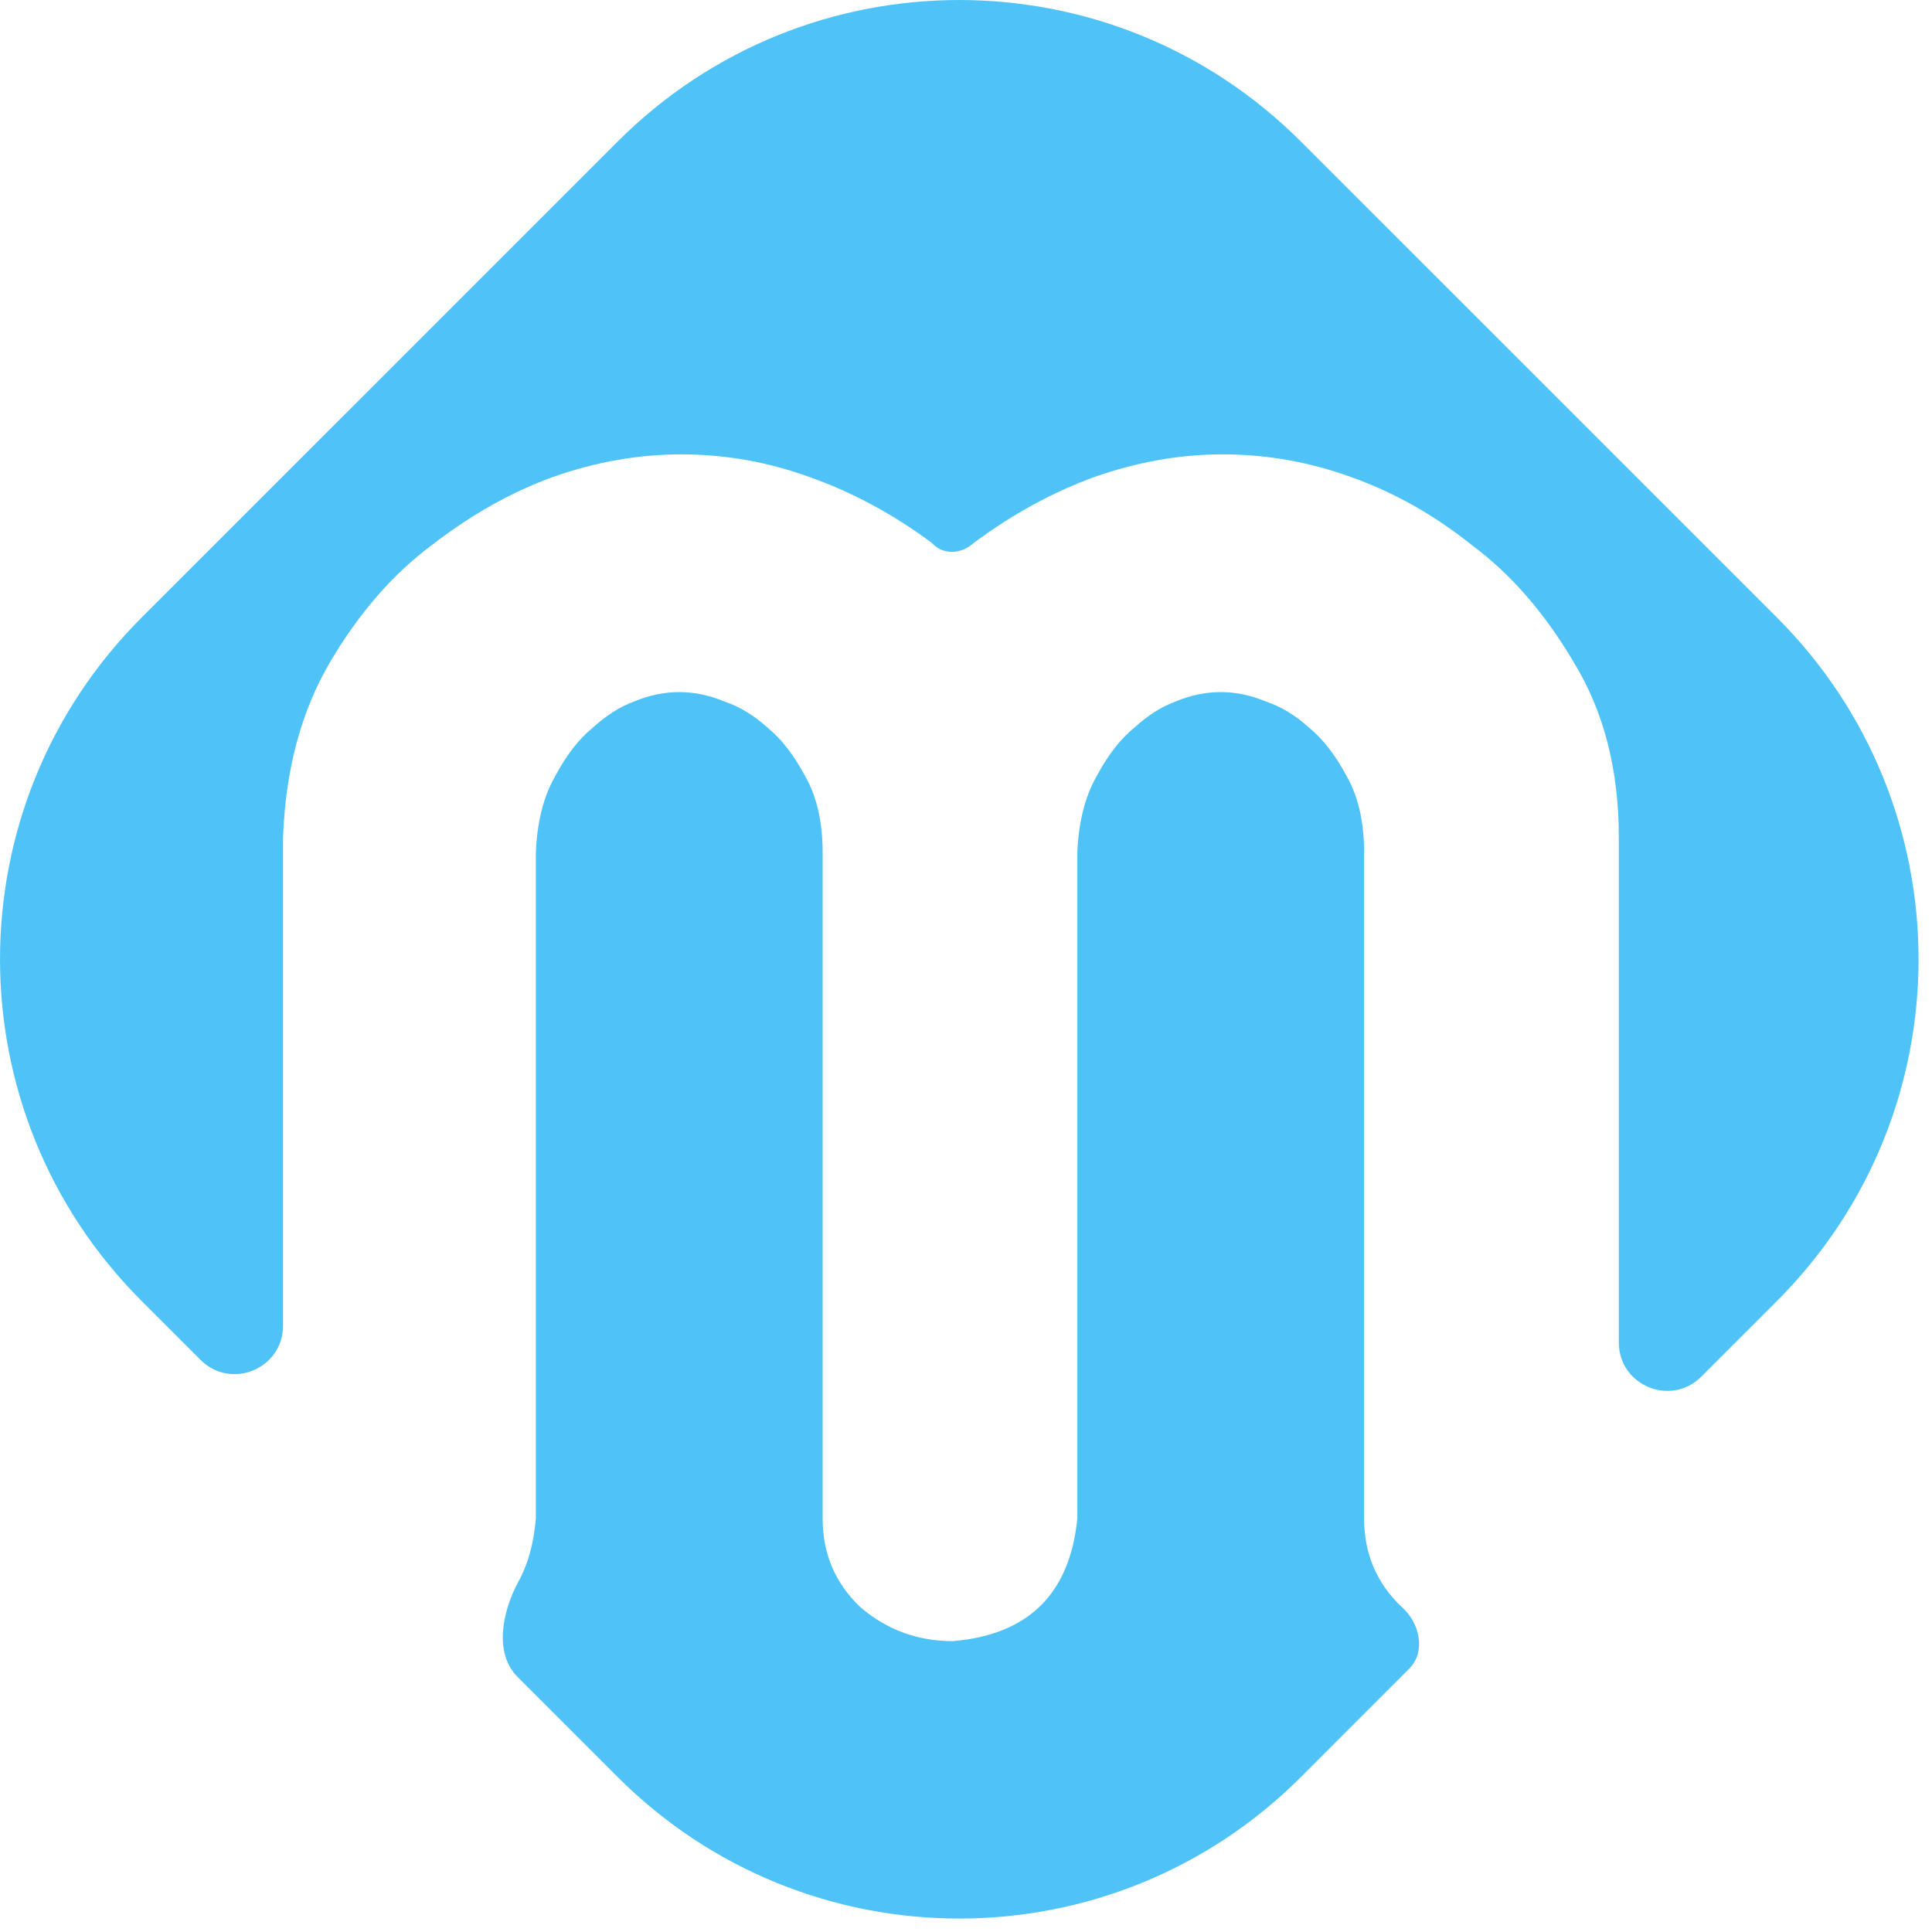
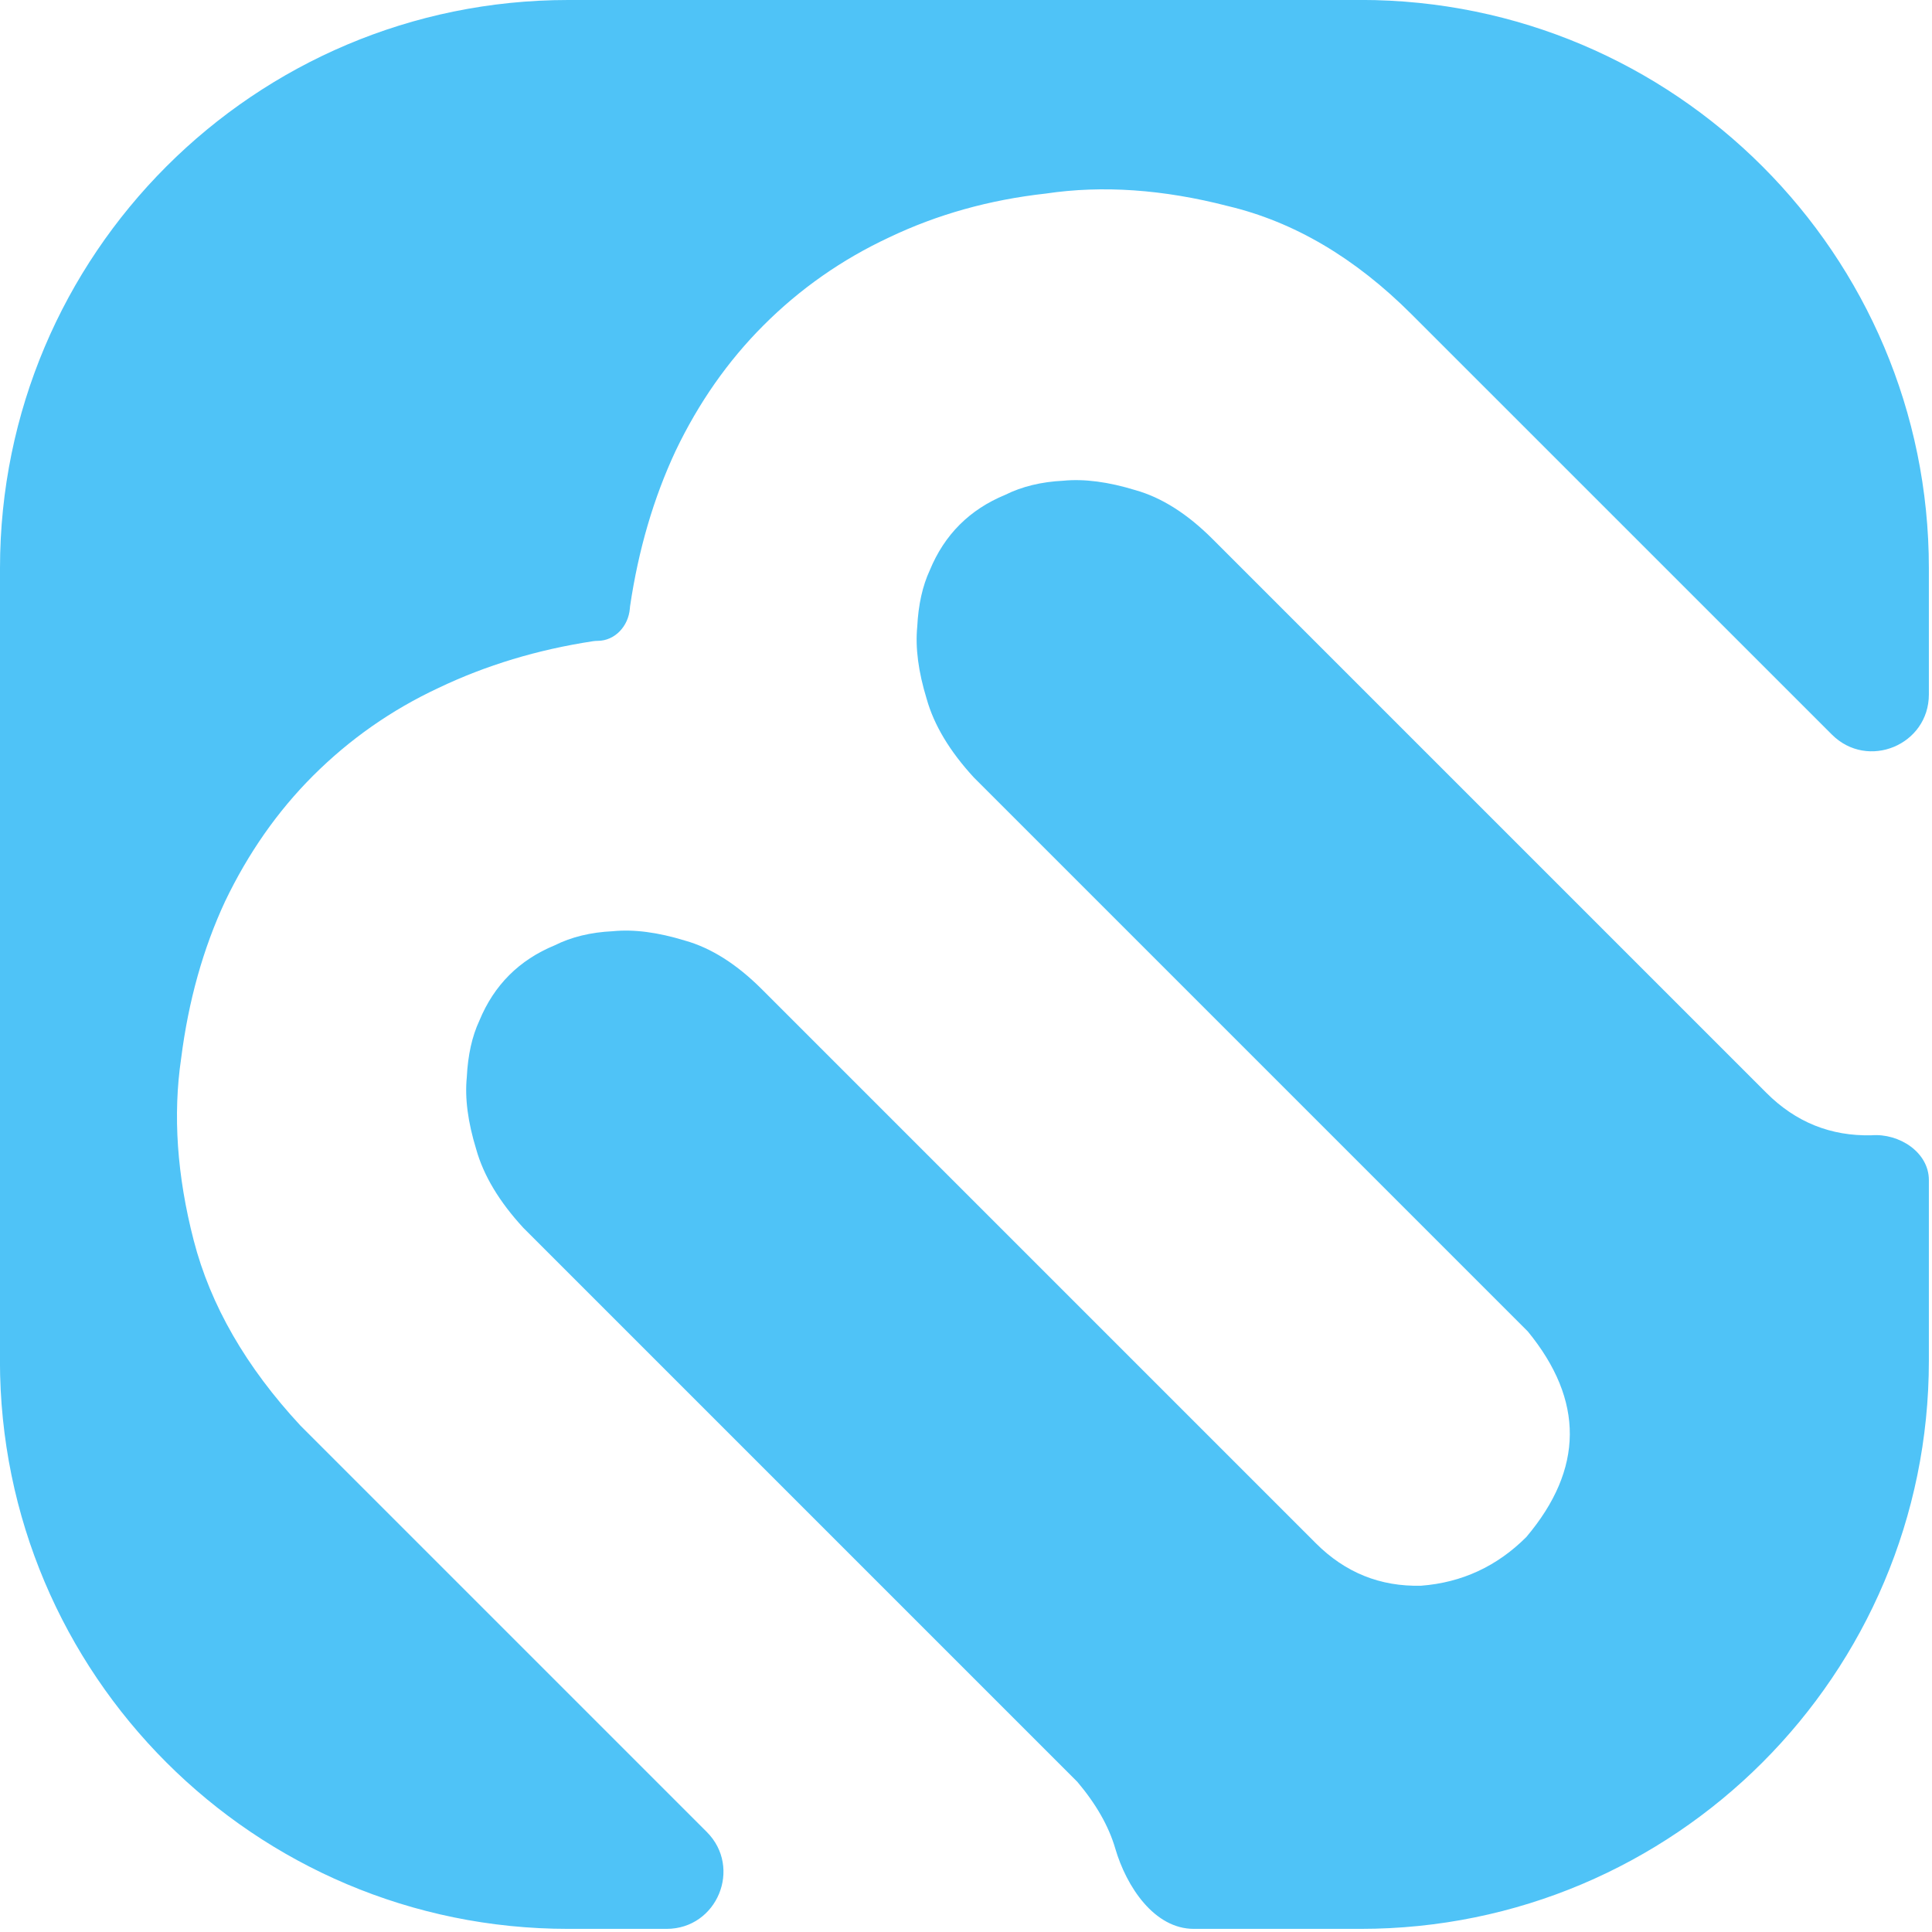
- <svg xmlns="http://www.w3.org/2000/svg" width="40" height="40" viewBox="0 0 40 40" fill="none">
-   <path d="M25.274 14.329C25.586 14.329 25.899 14.394 26.211 14.525C26.524 14.629 26.823 14.811 27.11 15.072C27.396 15.306 27.657 15.645 27.891 16.087C28.125 16.504 28.242 17.025 28.242 17.65V31.439C28.242 32.168 28.503 32.78 29.024 33.275C29.394 33.592 29.525 34.199 29.18 34.544L26.932 36.793C23.027 40.698 16.695 40.698 12.79 36.793L10.714 34.717C10.221 34.224 10.401 33.351 10.737 32.74C10.932 32.383 11.051 31.949 11.094 31.439V17.65C11.12 17.025 11.25 16.504 11.485 16.087C11.719 15.644 11.979 15.306 12.266 15.072C12.552 14.811 12.839 14.629 13.125 14.525C13.438 14.394 13.75 14.329 14.063 14.329C14.375 14.329 14.688 14.394 15 14.525C15.313 14.629 15.612 14.811 15.899 15.072C16.185 15.306 16.446 15.645 16.68 16.087C16.914 16.504 17.031 17.025 17.032 17.65V31.439C17.032 32.168 17.292 32.78 17.813 33.275C18.36 33.743 18.998 33.978 19.727 33.978C21.289 33.847 22.149 33.001 22.305 31.439V17.65C22.331 17.025 22.461 16.504 22.695 16.087C22.93 15.644 23.19 15.306 23.477 15.072C23.763 14.811 24.05 14.629 24.336 14.525C24.649 14.394 24.961 14.329 25.274 14.329ZM12.79 2.929C16.695 -0.976 23.027 -0.976 26.932 2.929L36.793 12.789C40.698 16.694 40.698 23.027 36.793 26.932L35.223 28.502C34.593 29.132 33.516 28.686 33.516 27.795V17.337C33.516 15.931 33.203 14.72 32.578 13.704C31.979 12.689 31.276 11.881 30.469 11.282C29.688 10.658 28.854 10.189 27.969 9.876C27.11 9.564 26.224 9.407 25.313 9.407C24.427 9.407 23.542 9.564 22.657 9.876C21.797 10.189 20.964 10.644 20.157 11.243C20.145 11.253 20.134 11.262 20.123 11.271C19.89 11.467 19.543 11.486 19.326 11.273C19.306 11.252 19.285 11.235 19.262 11.217C18.465 10.631 17.631 10.184 16.758 9.876C15.899 9.564 15.013 9.407 14.102 9.407C13.216 9.407 12.331 9.564 11.445 9.876C10.586 10.189 9.753 10.657 8.946 11.282C8.138 11.881 7.435 12.689 6.836 13.704C6.237 14.72 5.912 15.931 5.86 17.337L5.86 27.448C5.86 28.339 4.782 28.785 4.152 28.155L2.929 26.932C-0.976 23.027 -0.976 16.695 2.929 12.789L12.79 2.929Z" fill="#4FC3F7" />
+ <svg xmlns="http://www.w3.org/2000/svg" width="34" height="34" viewBox="0 0 34 34" fill="none">
+   <path d="M16.888 9.234C17.109 9.013 17.376 8.838 17.689 8.709C17.984 8.562 18.325 8.479 18.711 8.46C19.079 8.424 19.503 8.479 19.982 8.626C20.442 8.755 20.893 9.041 21.335 9.482L31.086 19.233C31.601 19.748 32.218 19.997 32.936 19.979C33.423 19.941 33.944 20.278 33.945 20.766L33.945 23.946C33.945 29.468 29.468 33.945 23.945 33.945H21.01C20.312 33.945 19.823 33.201 19.627 32.531C19.513 32.14 19.291 31.75 18.96 31.358L9.21 21.608C8.786 21.148 8.51 20.687 8.381 20.227C8.234 19.748 8.178 19.325 8.215 18.956C8.234 18.57 8.307 18.238 8.436 17.962C8.565 17.649 8.74 17.382 8.961 17.161C9.182 16.94 9.449 16.765 9.762 16.636C10.056 16.489 10.397 16.406 10.784 16.388C11.152 16.351 11.576 16.406 12.055 16.553C12.515 16.682 12.966 16.968 13.408 17.41L23.158 27.16C23.674 27.676 24.291 27.924 25.009 27.906C25.727 27.851 26.344 27.565 26.86 27.05C27.872 25.853 27.882 24.646 26.887 23.431L17.137 13.681C16.713 13.22 16.437 12.76 16.308 12.3C16.161 11.821 16.106 11.397 16.142 11.029C16.161 10.643 16.235 10.311 16.363 10.035C16.492 9.722 16.667 9.455 16.888 9.234ZM-0 10C-4.45927e-05 4.477 4.477 -1.56578e-05 9.999 -1.48991e-05L23.945 -0.001C29.468 -0.001 33.945 4.477 33.945 10V12.22C33.945 13.111 32.868 13.557 32.238 12.927L24.843 5.533C23.849 4.538 22.772 3.903 21.611 3.627C20.47 3.332 19.402 3.258 18.407 3.406C17.413 3.516 16.492 3.774 15.645 4.179C14.817 4.566 14.08 5.081 13.436 5.726C12.81 6.352 12.294 7.089 11.889 7.936C11.502 8.764 11.235 9.676 11.088 10.67C11.086 10.685 11.085 10.699 11.084 10.713C11.058 11.017 10.826 11.275 10.521 11.278C10.493 11.278 10.466 11.28 10.437 11.284C9.459 11.433 8.553 11.707 7.718 12.106C6.889 12.493 6.153 13.009 5.508 13.653C4.882 14.279 4.367 15.016 3.961 15.863C3.575 16.692 3.317 17.612 3.188 18.625C3.041 19.619 3.114 20.688 3.409 21.829C3.704 22.971 4.33 24.057 5.287 25.088L12.437 32.238C13.067 32.868 12.621 33.945 11.73 33.945L9.999 33.945C4.477 33.945 -0.001 29.468 -0.001 23.945L-0 10Z" fill="#4FC3F7" />
</svg>
